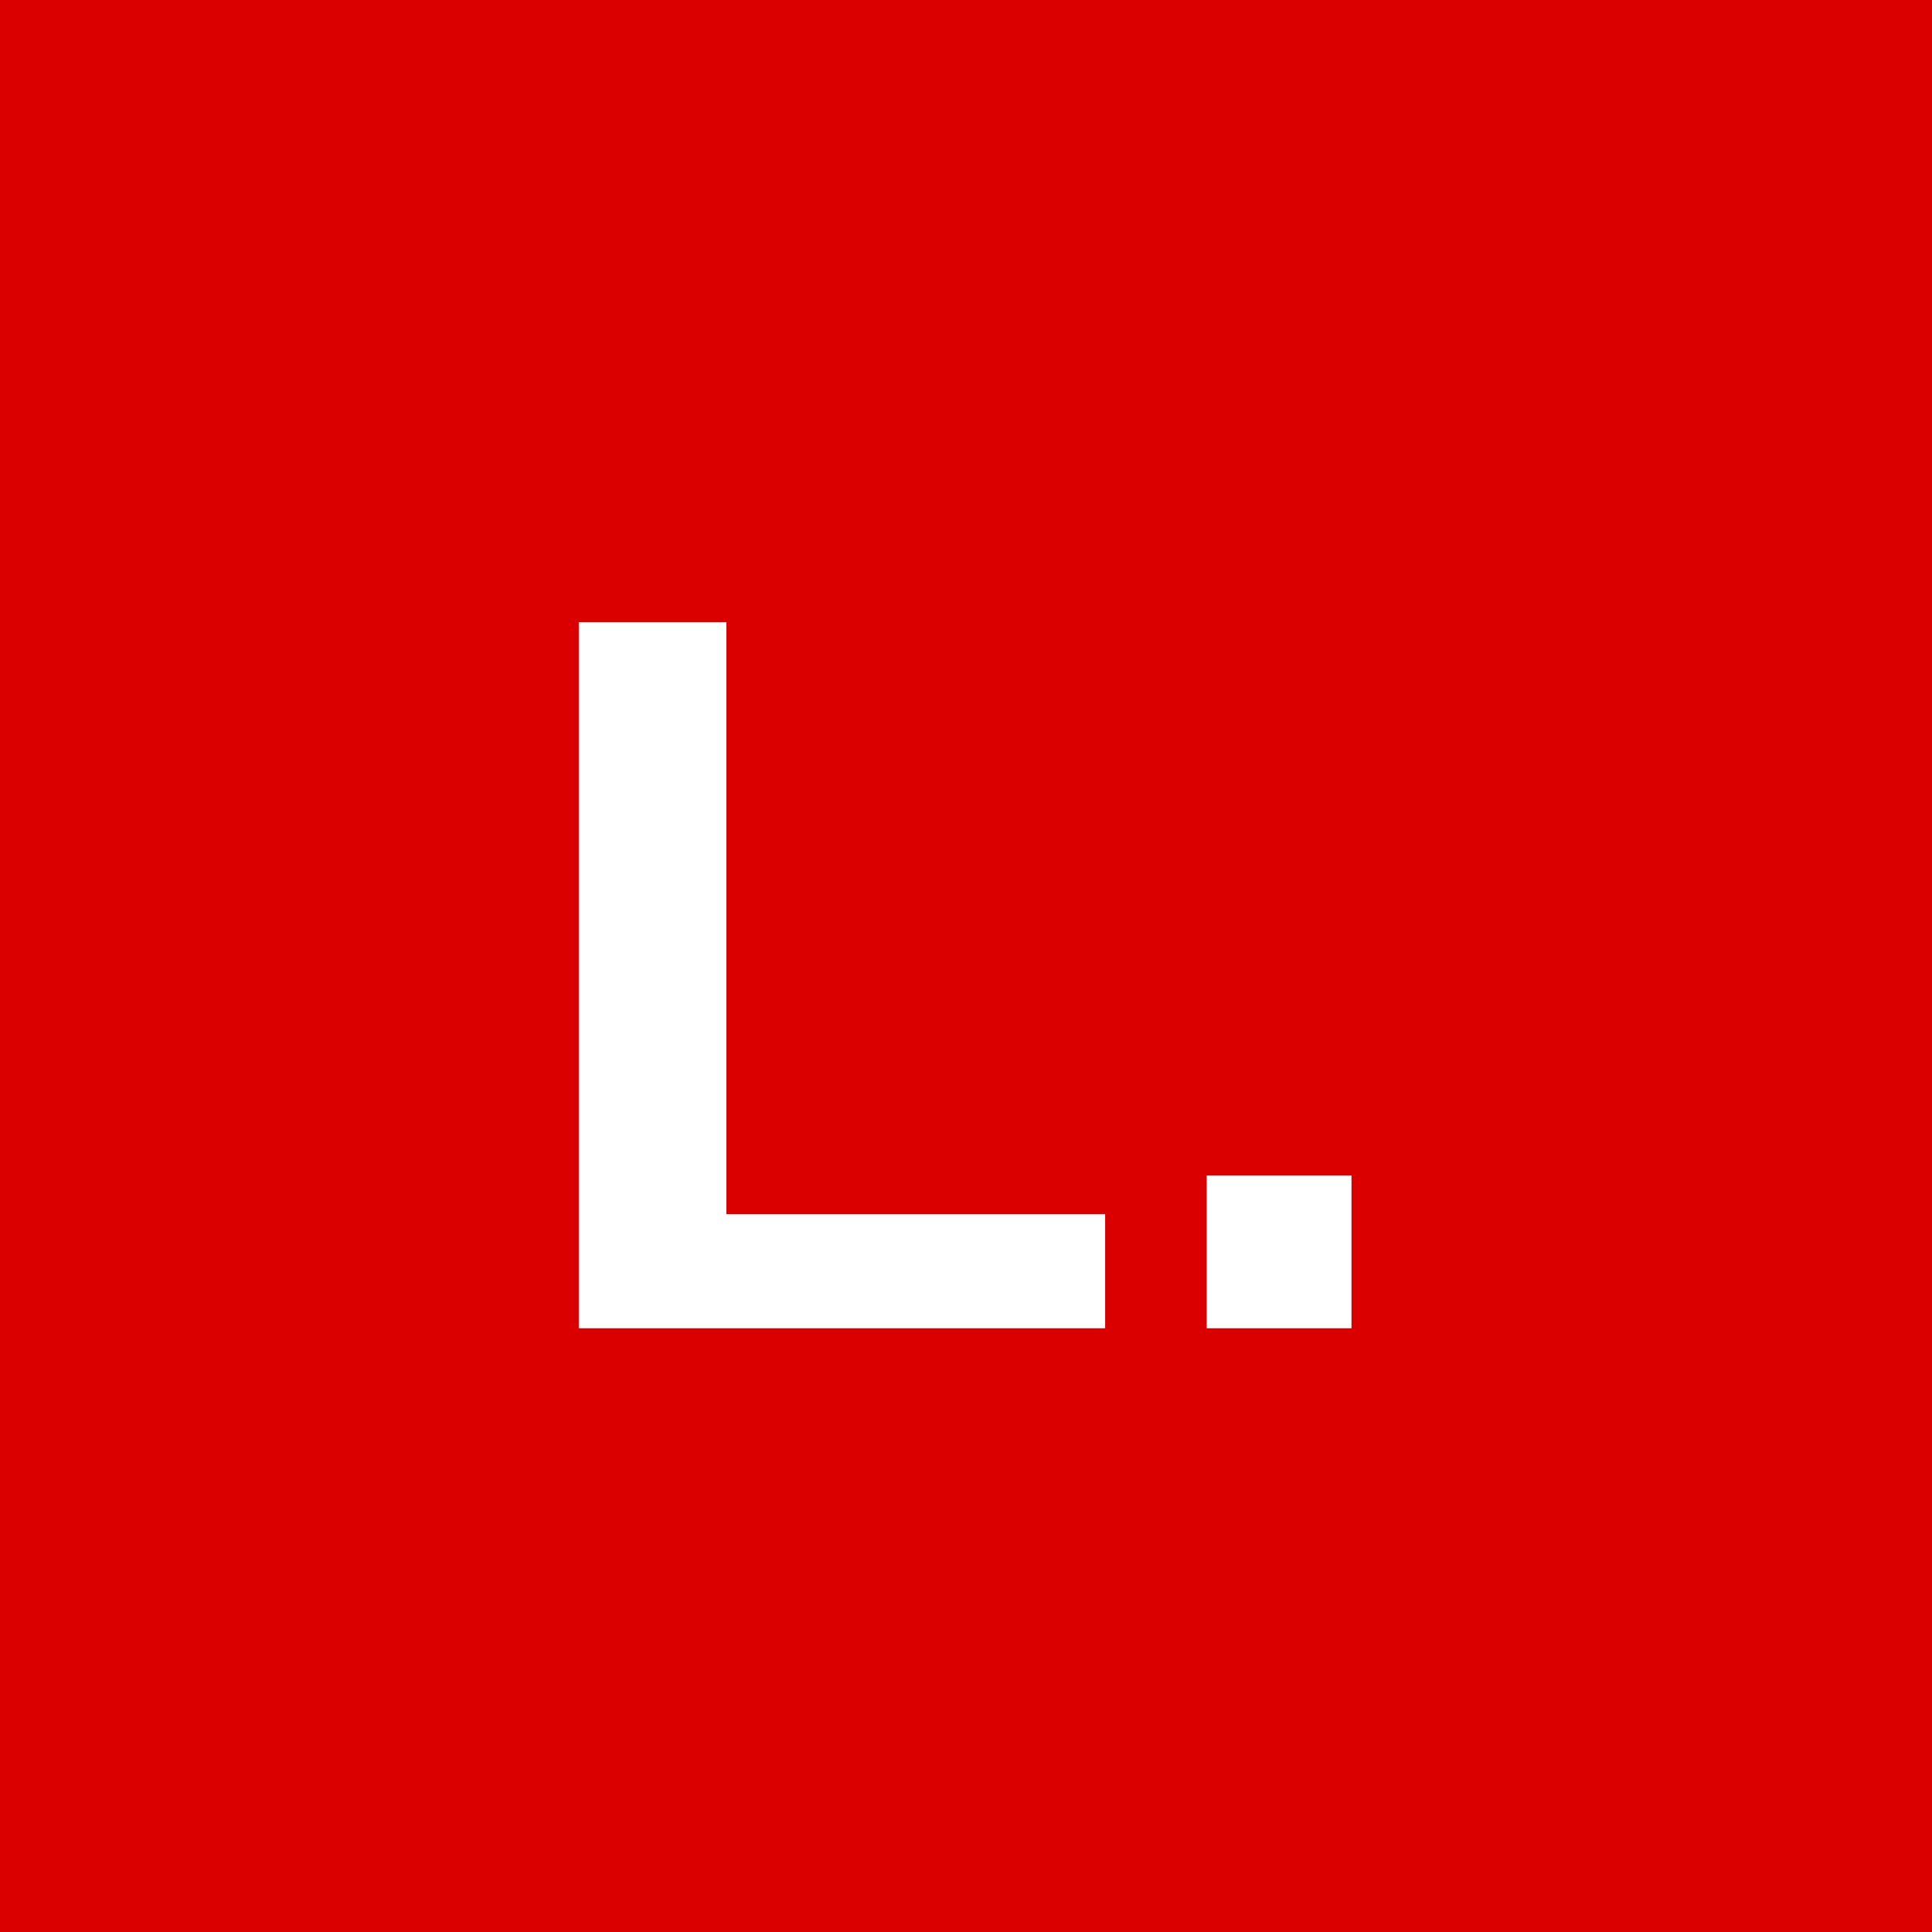
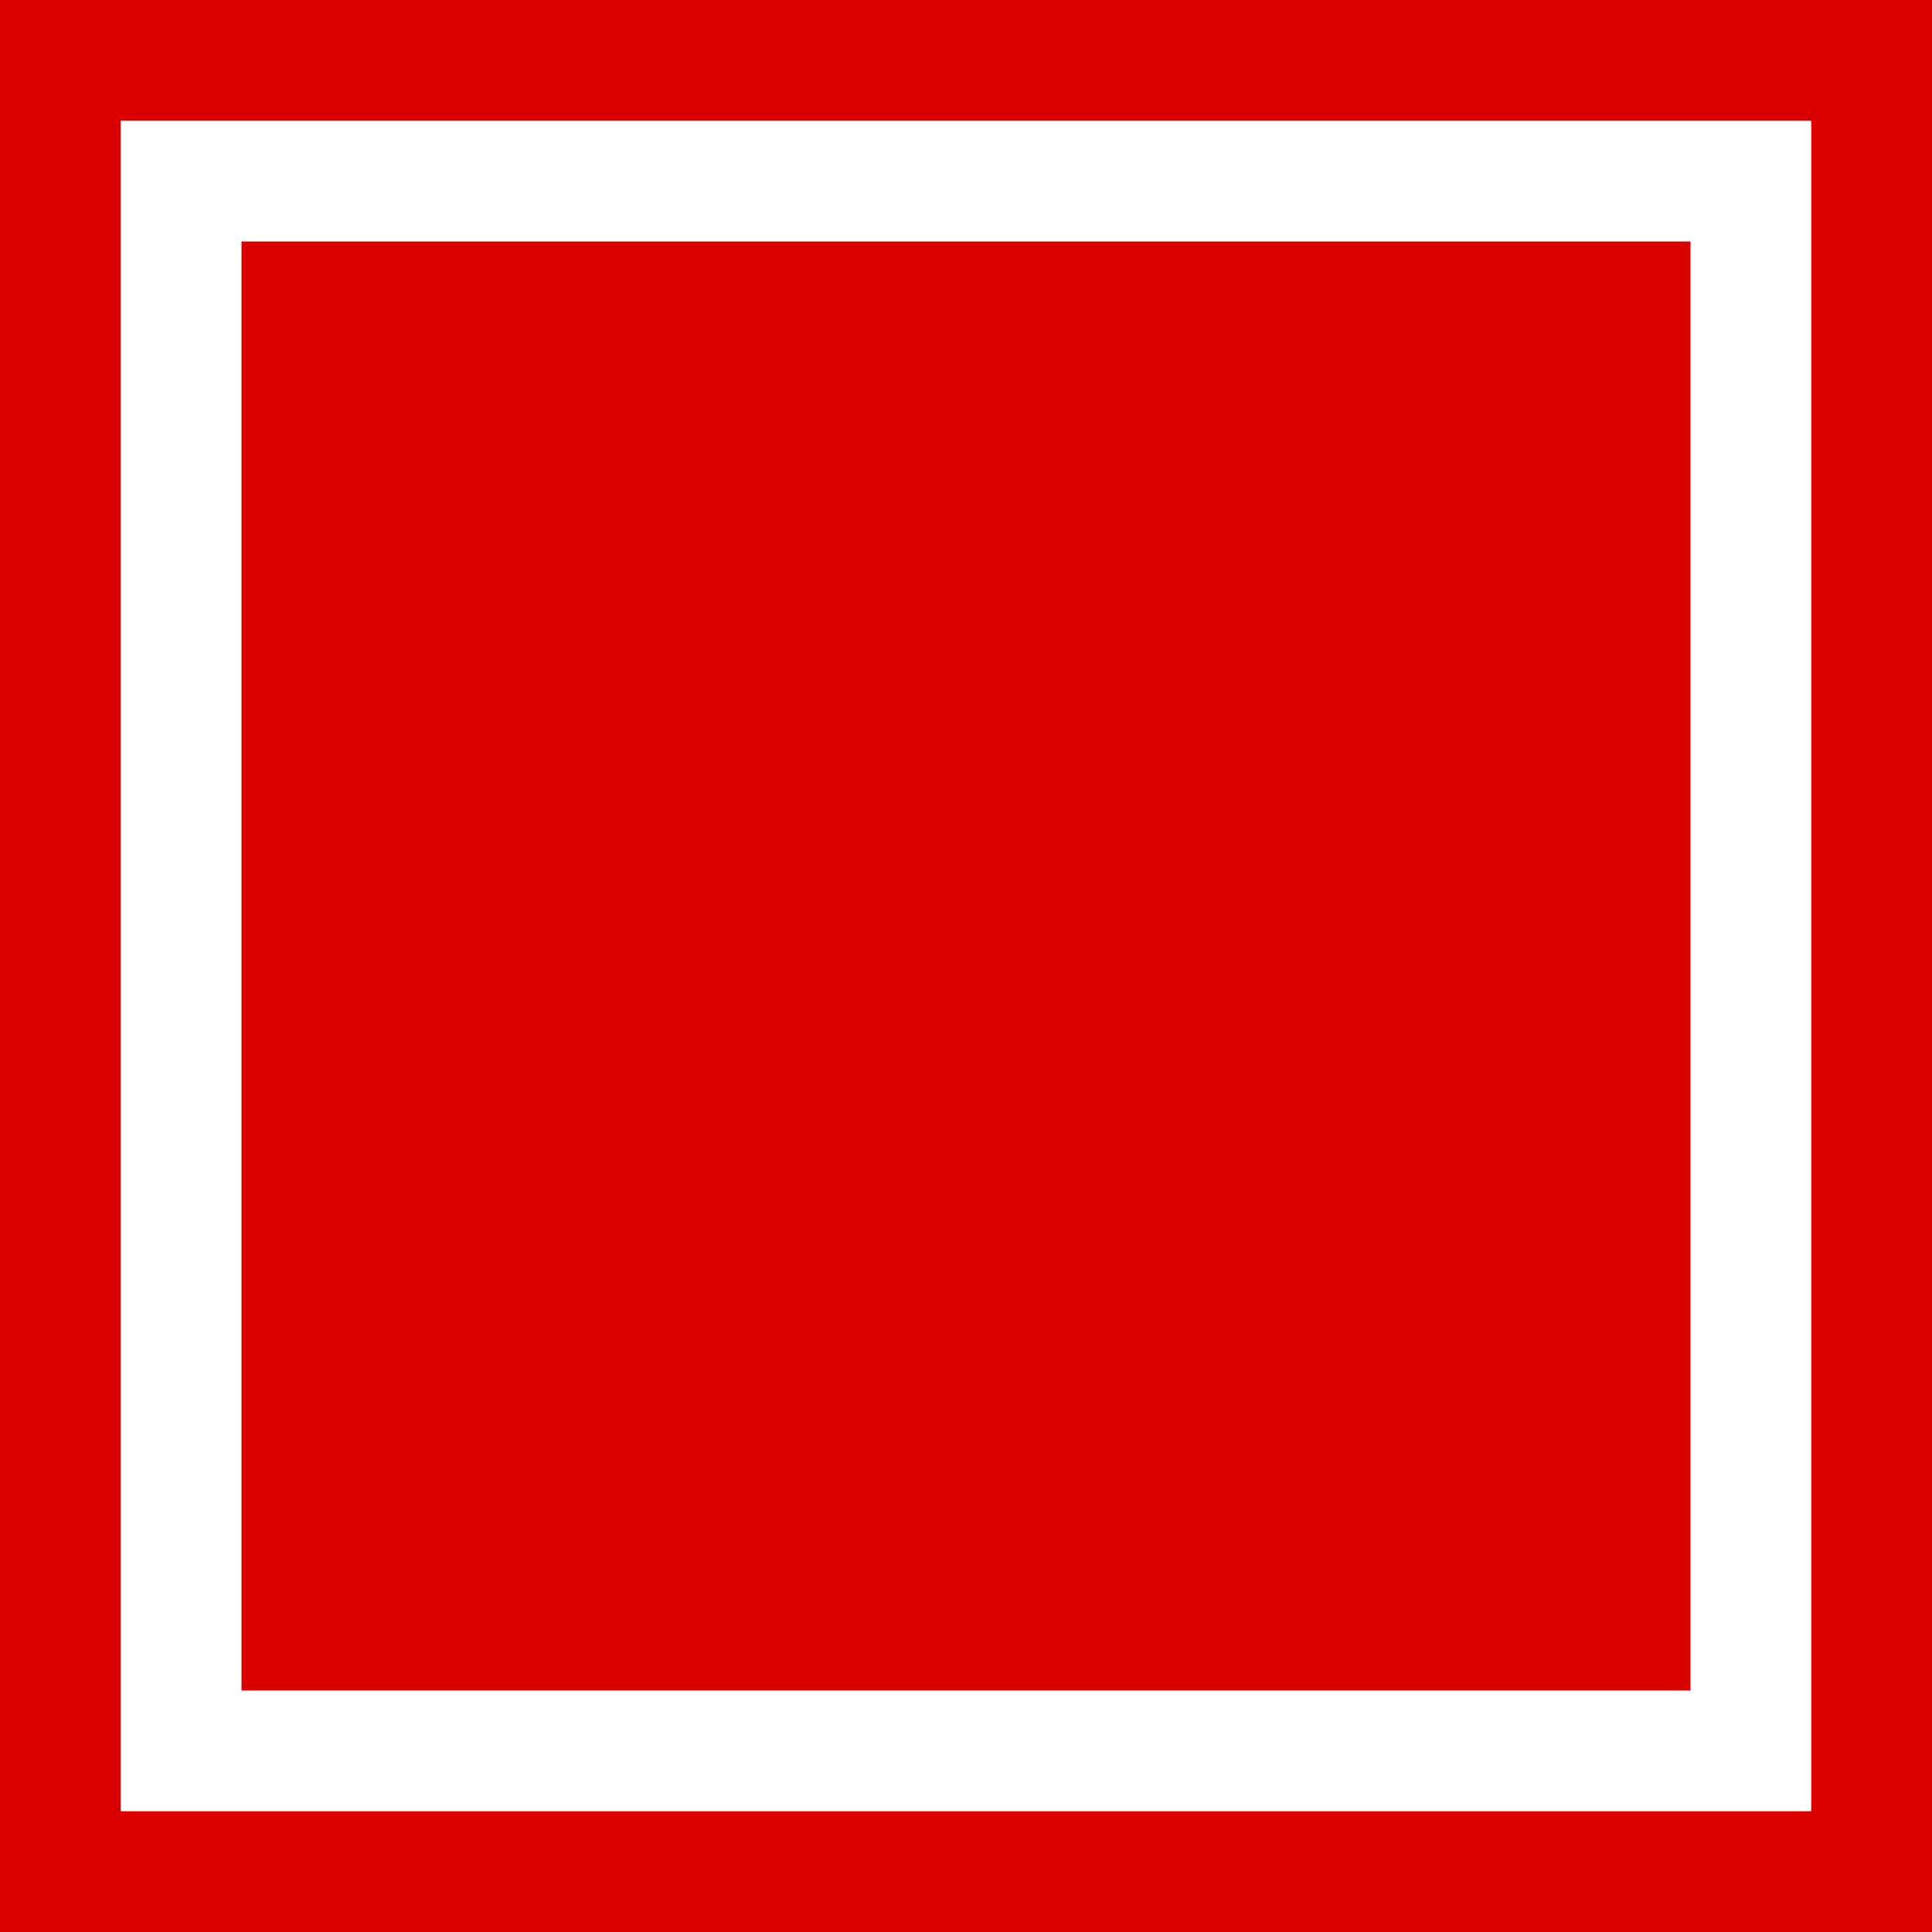
<svg xmlns="http://www.w3.org/2000/svg" viewBox="0 0 64 64">
  <rect width="64" height="64" fill="#db0000" />
-   <text x="32" y="44" font-family="Arial Black, Arial, sans-serif" font-size="34" font-weight="900" text-anchor="middle" fill="#ffffff">L.</text>
+   <rect x="6" y="6" width="52" height="52" fill="none" stroke="#ffffff" stroke-width="4" />
</svg>
